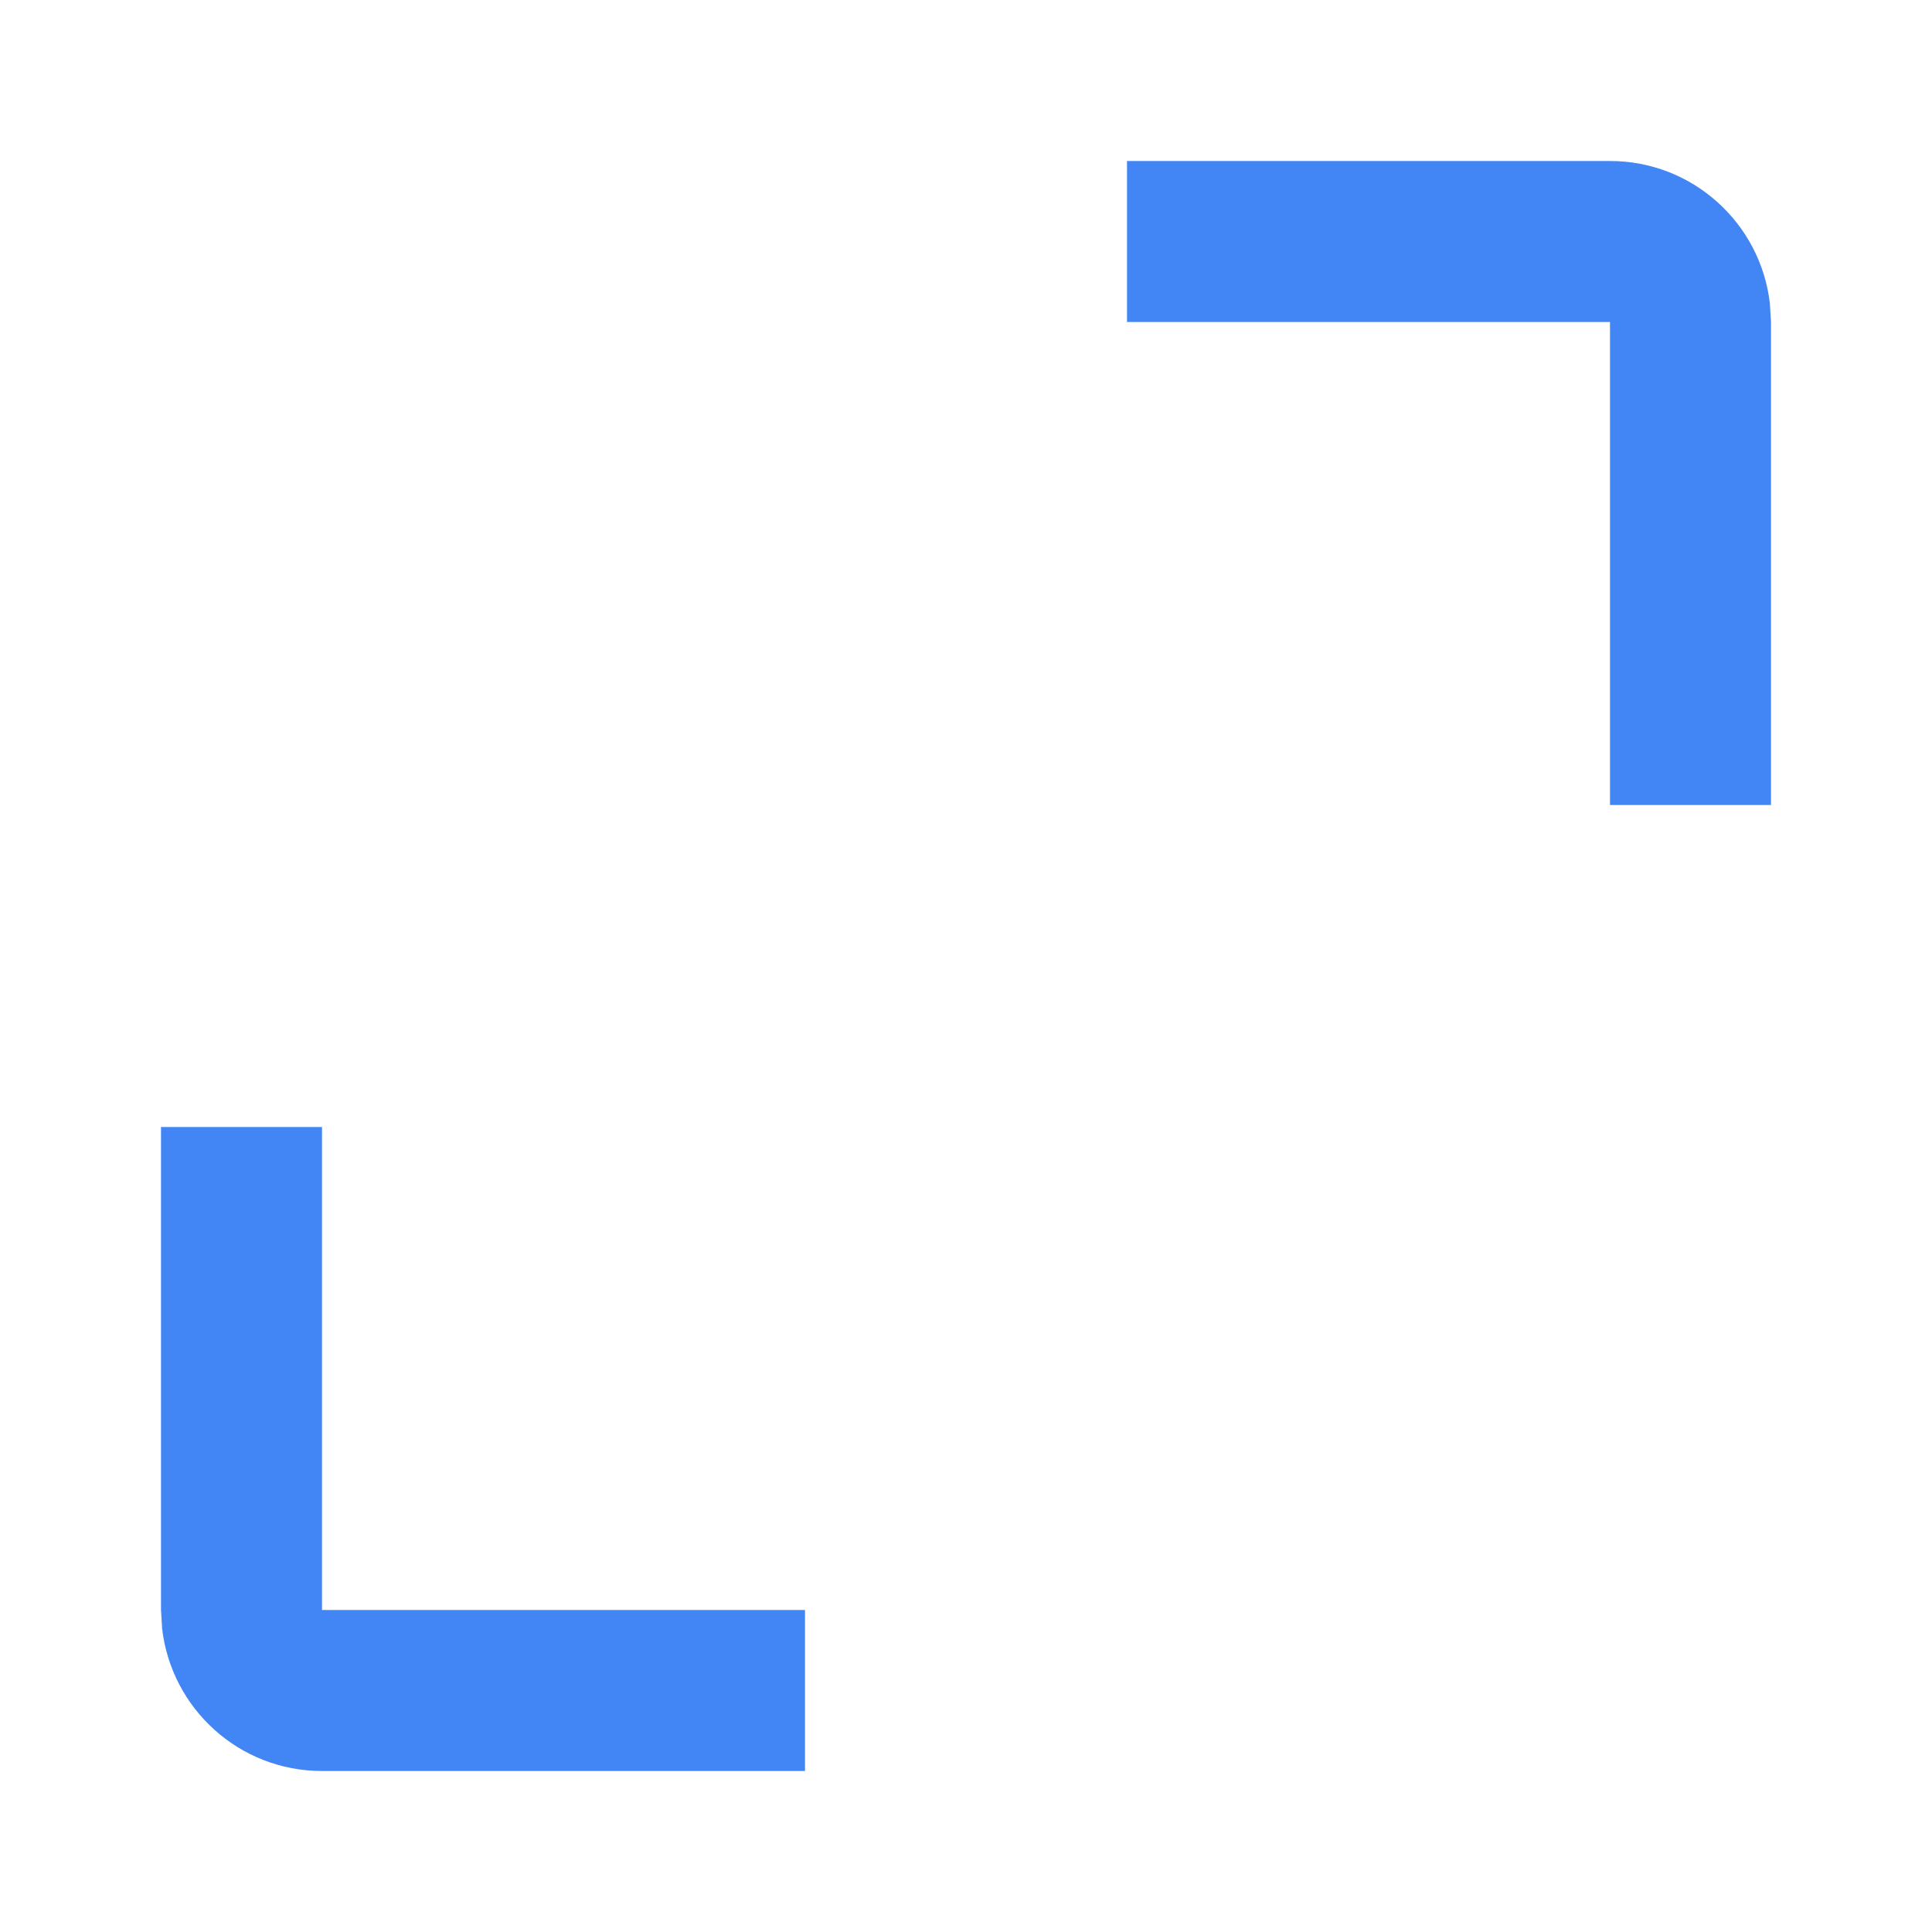
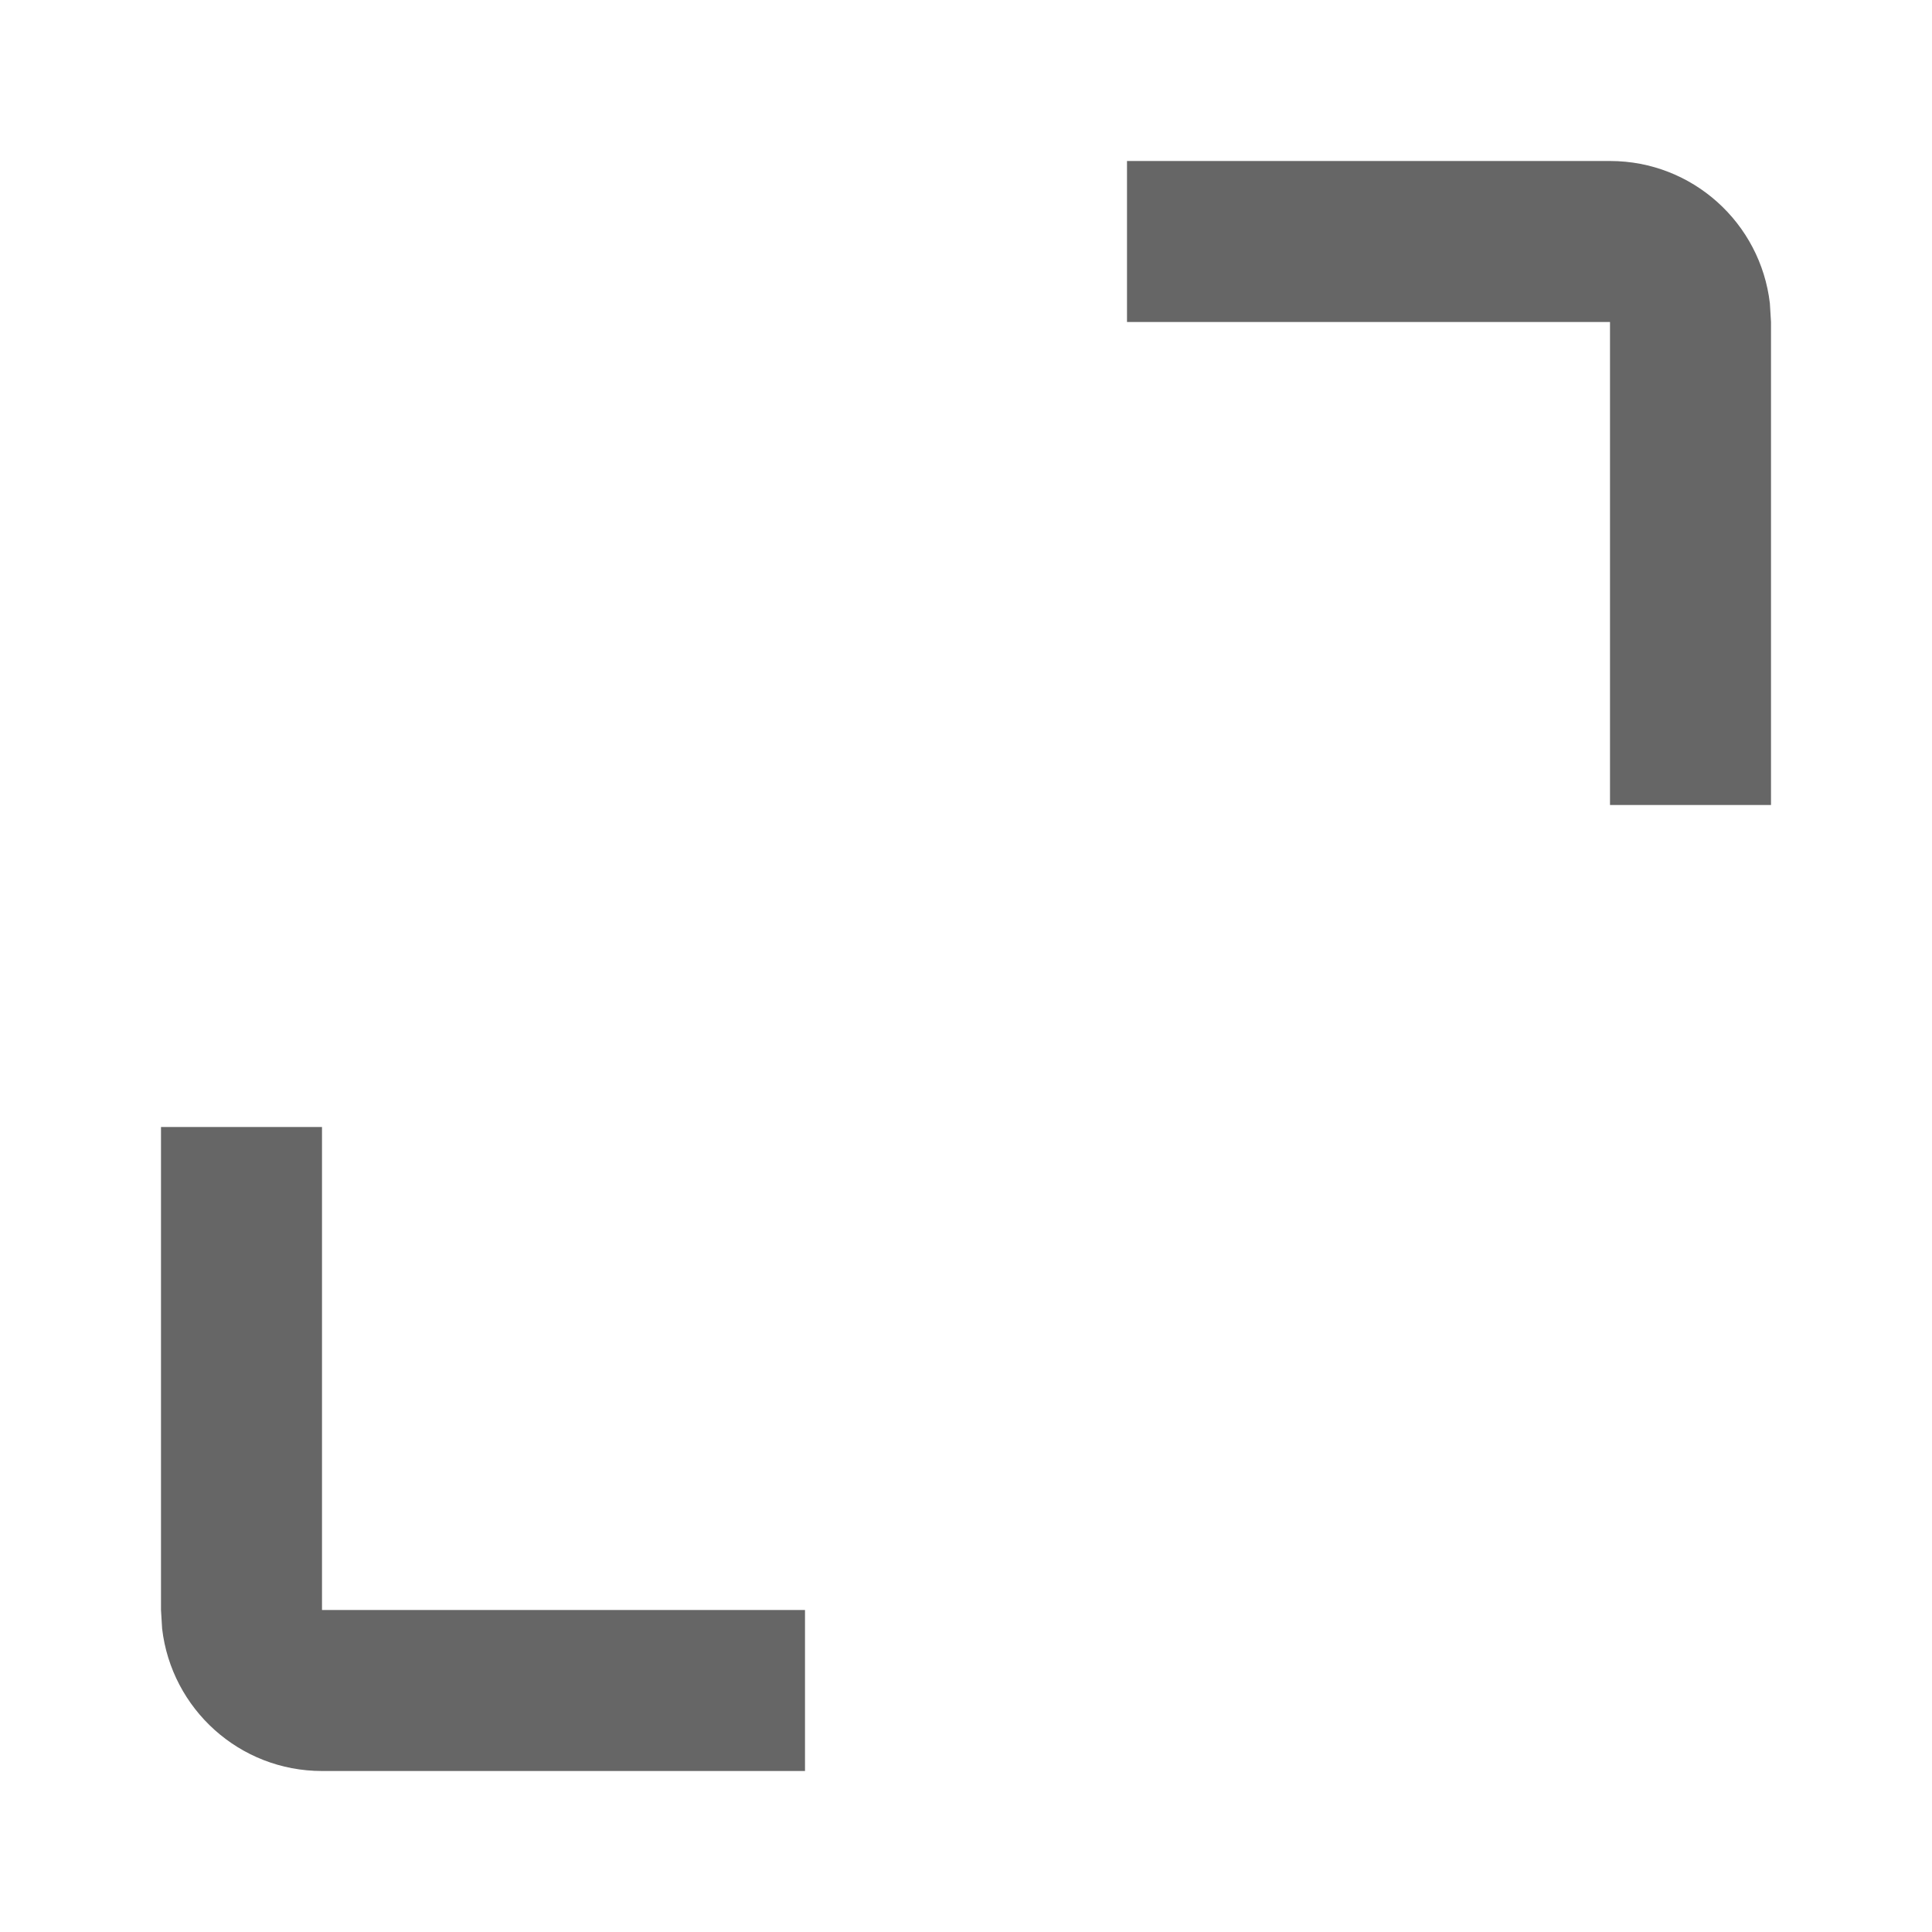
<svg xmlns="http://www.w3.org/2000/svg" width="12" height="12" viewBox="0 0 12 12" fill="none">
-   <path d="M2 10H5V11H2C1.487 11 1.065 10.614 1.007 10.116L1 10V7H2V10ZM10 1C10.513 1 10.935 1.386 10.993 1.884L11 2V5H10V2H7V1H10Z" fill="#4285F4" />
+   <path d="M2 10H5V11H2C1.487 11 1.065 10.614 1.007 10.116L1 10V7H2V10ZM10 1C10.513 1 10.935 1.386 10.993 1.884L11 2V5H10V2H7V1H10Z" fill="#666666" />
</svg>
